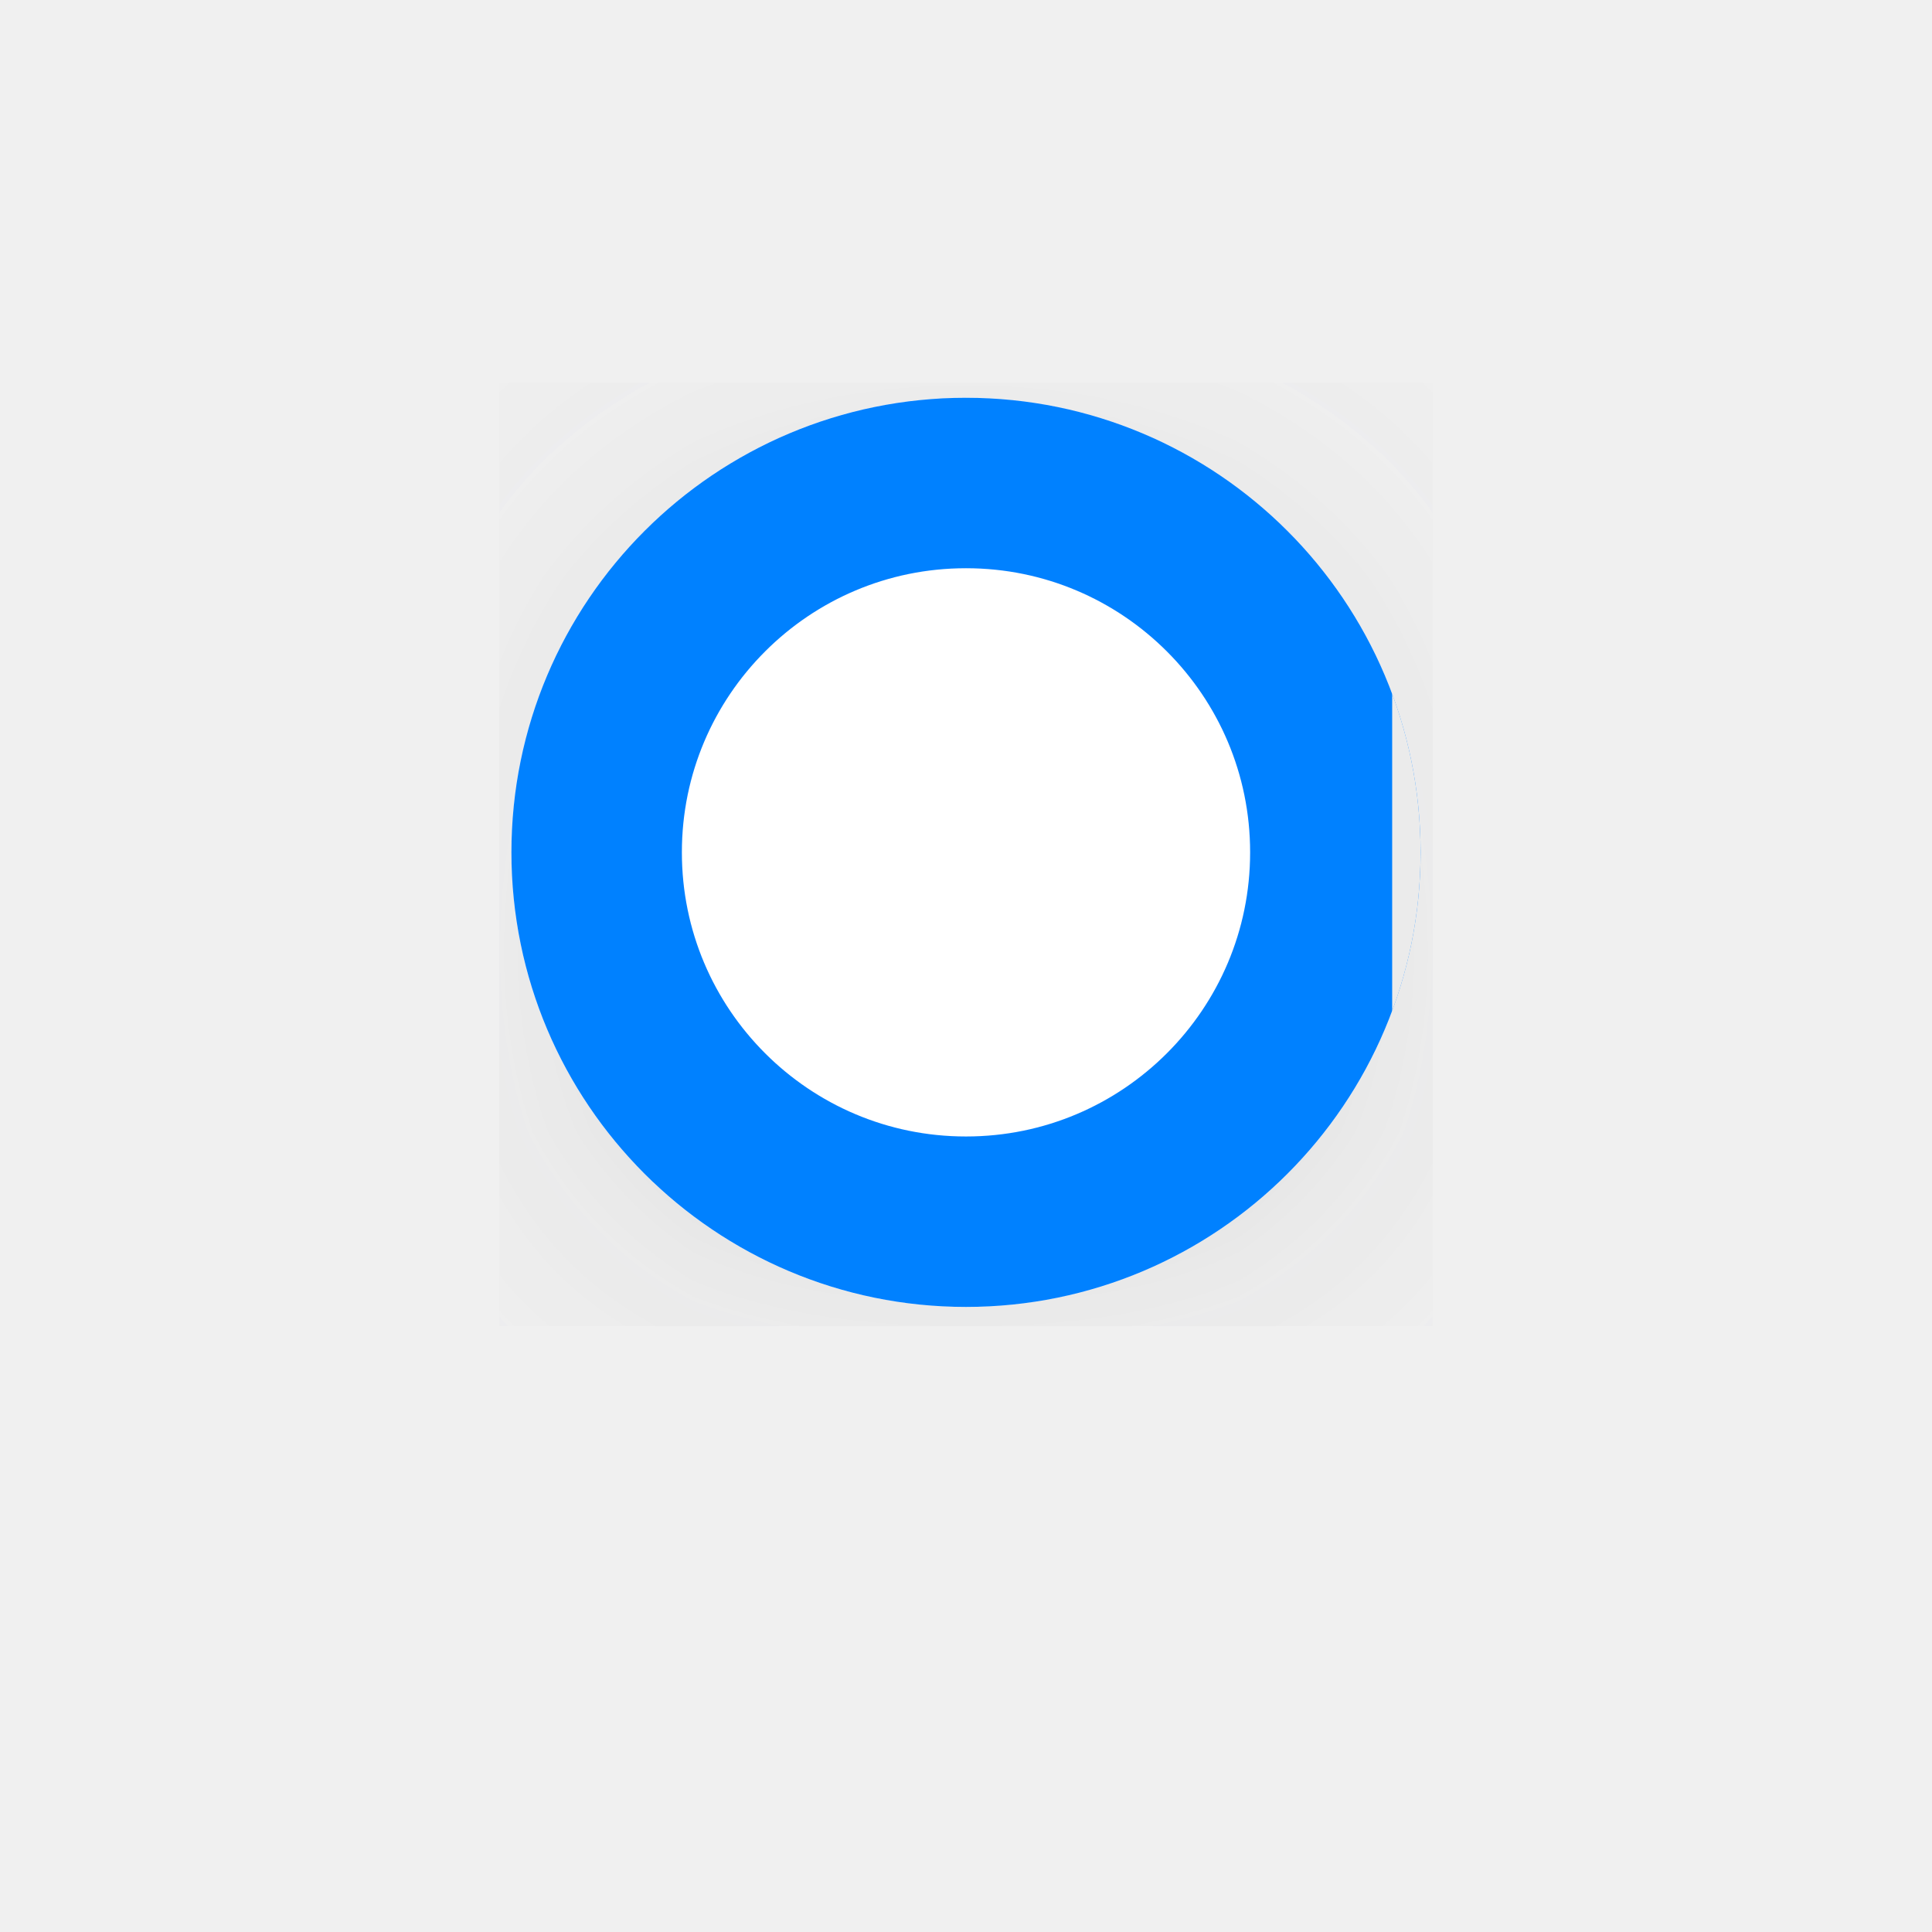
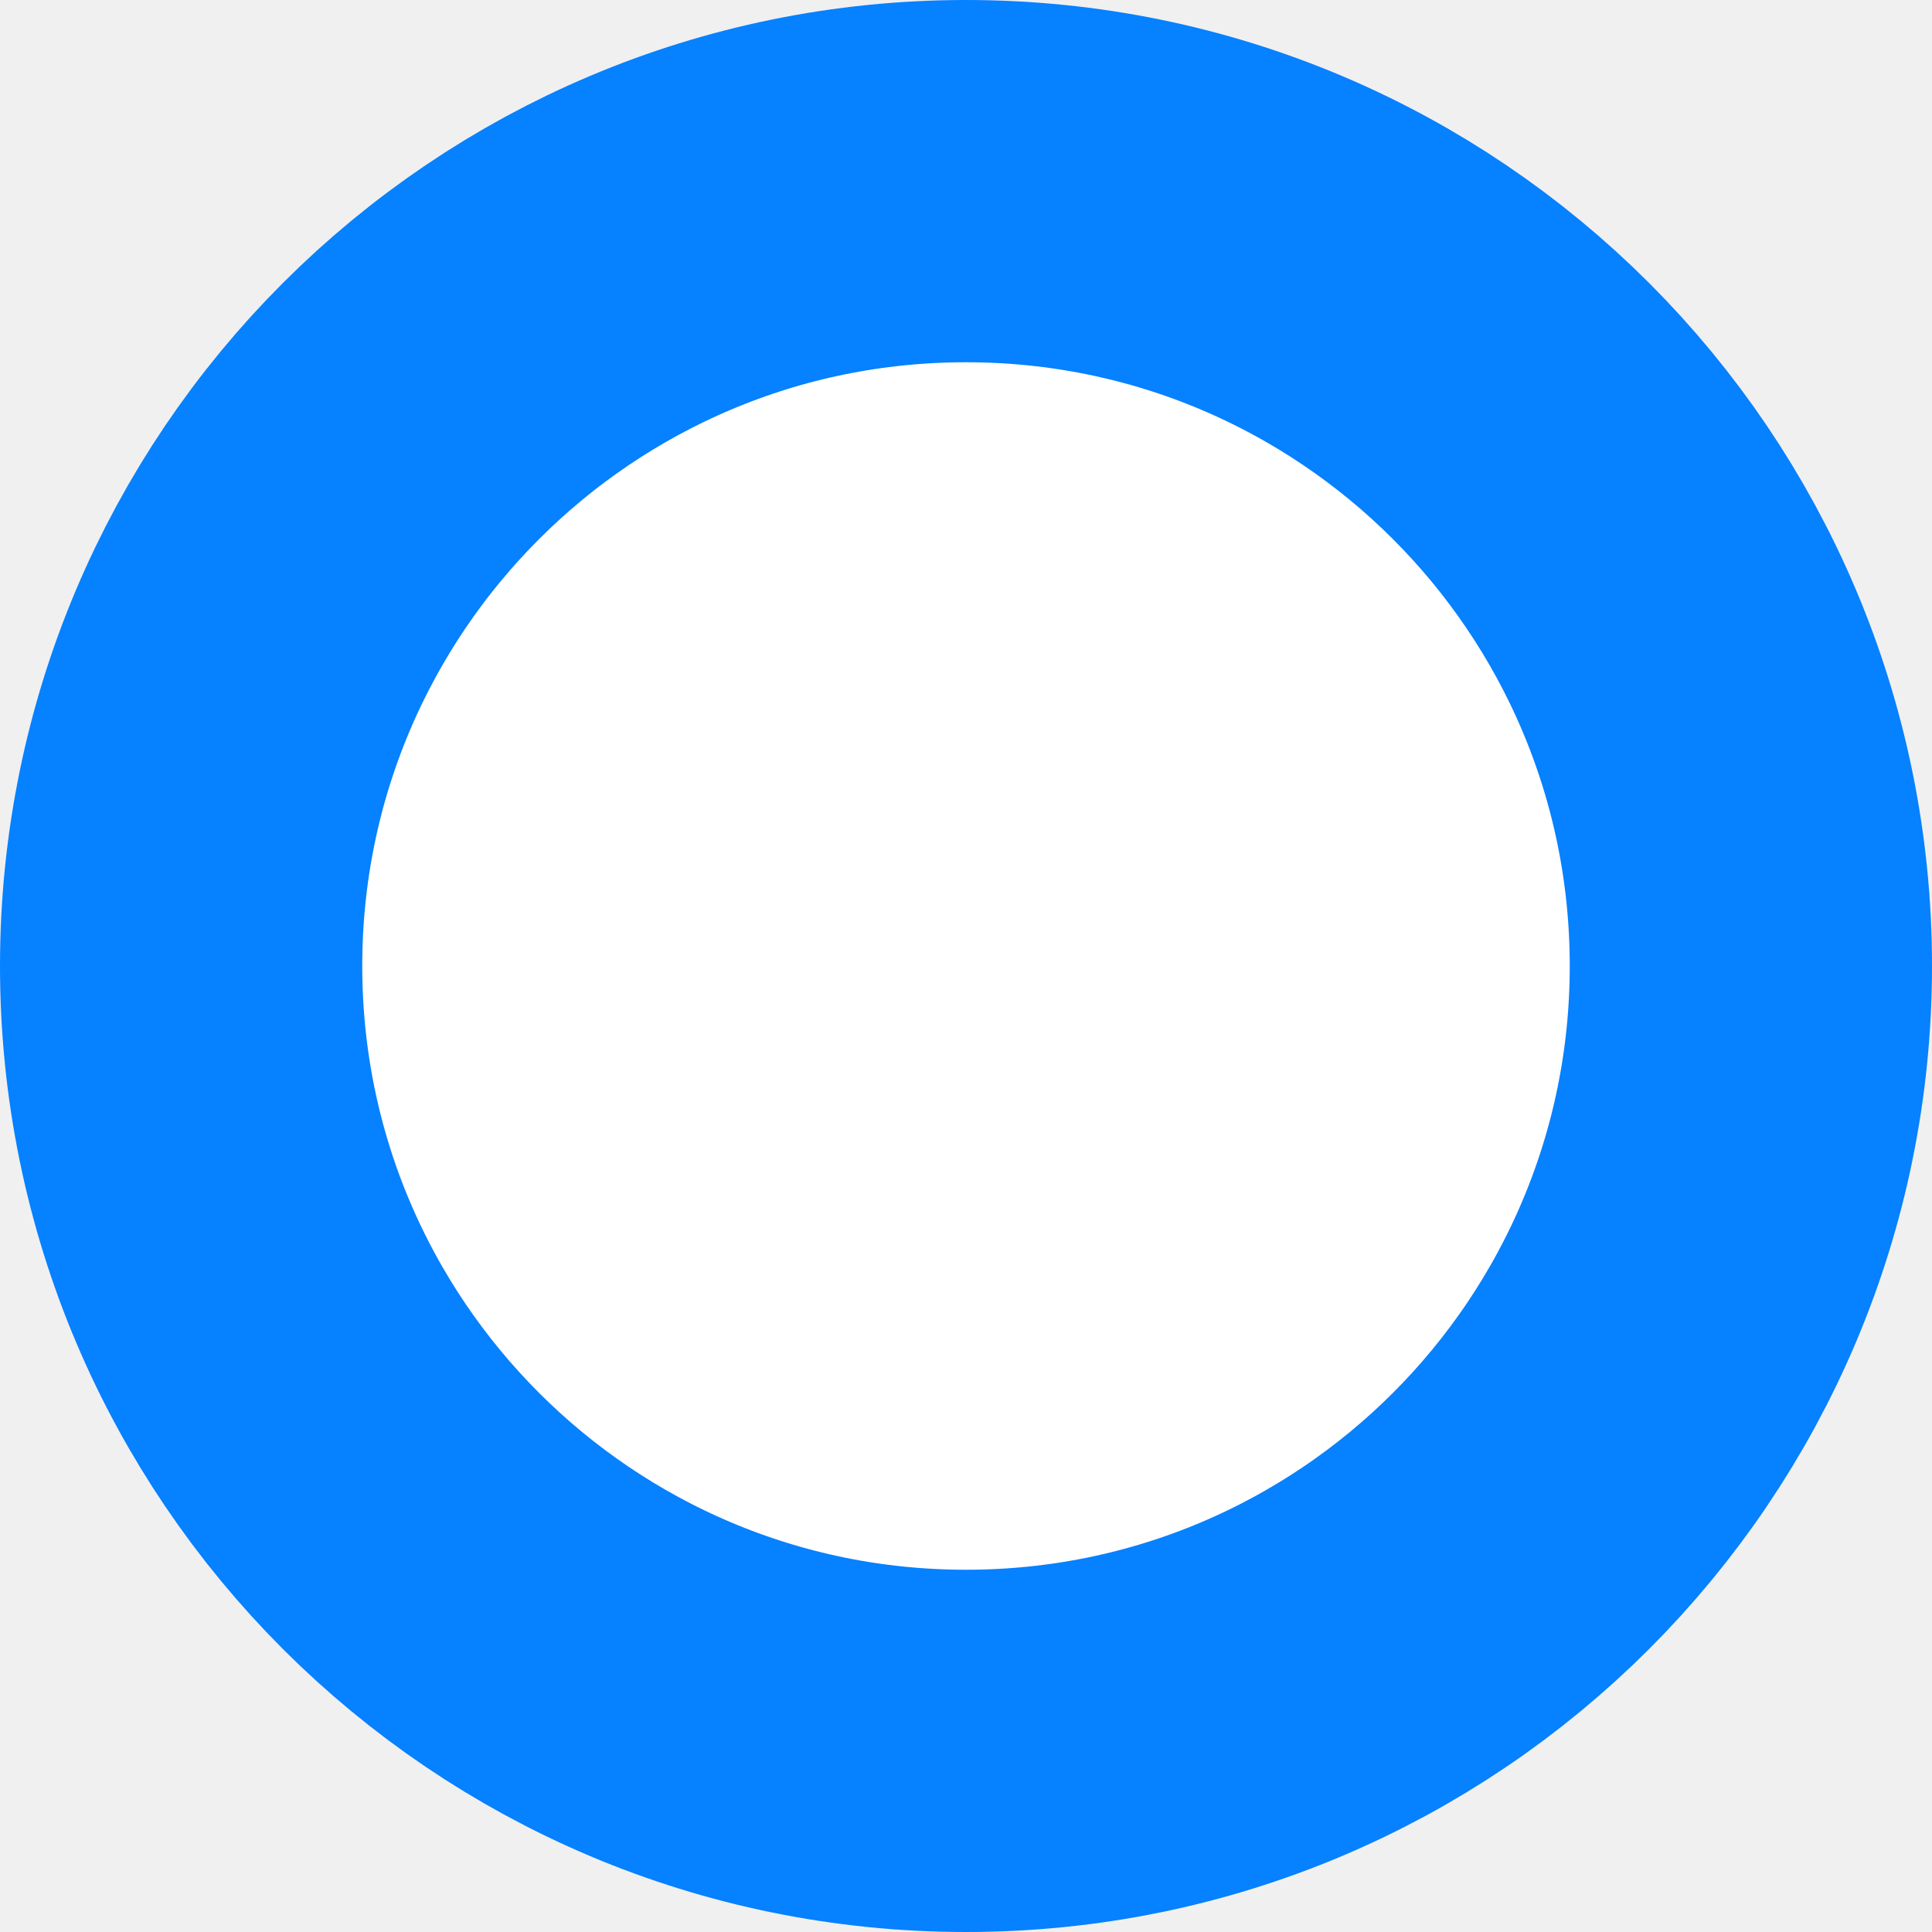
- <svg xmlns="http://www.w3.org/2000/svg" xmlns:xlink="http://www.w3.org/1999/xlink" width="34px" height="34px" viewBox="0 0 34 34" version="1.1">
-   <defs>
-     <filter x="-1.3%" y="-1.6%" width="102.6%" height="103.7%" filterUnits="objectBoundingBox" id="filter-1">
-       <feOffset dx="0" dy="2" in="SourceAlpha" result="shadowOffsetOuter1" />
-       <feGaussianBlur stdDeviation="4.5" in="shadowOffsetOuter1" result="shadowBlurOuter1" />
-       <feColorMatrix values="0 0 0 0 0.149   0 0 0 0 0.149   0 0 0 0 0.157  0 0 0 0.15 0" type="matrix" in="shadowBlurOuter1" result="shadowMatrixOuter1" />
-       <feMerge>
-         <feMergeNode in="shadowMatrixOuter1" />
-         <feMergeNode in="SourceGraphic" />
-       </feMerge>
-     </filter>
-     <circle id="path-2" cx="8" cy="8" r="8" />
-     <polygon id="path-4" points="8.5 0 8.5 7.75 16 16 0.5 16 0.5 0" />
-     <circle id="path-6" cx="8" cy="8" r="8" />
-   </defs>
-   <g id="Transition-updates-" stroke="none" stroke-width="1" fill="none" fill-rule="evenodd">
-     <g id="Projec-grid-update" transform="translate(-1115, -431)">
-       <g id="Group" filter="url(#filter-1)" transform="translate(40, 90)">
-         <g id="status-icon/active" transform="translate(1084, 348)">
-           <g id="Group-2">
-             <mask id="mask-3" fill="white">
-               <use xlink:href="#path-2" />
-             </mask>
-             <g id="Combined-Shape">
-               <use fill="#FFFFFF" fill-rule="evenodd" xlink:href="#path-2" />
-               <circle stroke="#0681FF" stroke-width="3" cx="8" cy="8" r="6.5" />
-             </g>
-             <g id="Group" mask="url(#mask-3)">
-               <mask id="mask-5" fill="white">
-                 <use xlink:href="#path-4" />
-               </mask>
-               <use id="Path-2" fill="#EBEBEB" transform="translate(8.25, 8) scale(-1, 1) translate(-8.25, -8) " xlink:href="#path-4" />
-               <g id="Combined-Shape" mask="url(#mask-5)" transform="translate(8, 8) scale(-1, 1) translate(-8, -8) ">
-                 <use fill="#FFFFFF" fill-rule="evenodd" xlink:href="#path-6" />
-                 <circle stroke="#0681FF" stroke-width="3" cx="8" cy="8" r="6.5" />
-               </g>
-             </g>
-           </g>
-         </g>
-       </g>
+ <svg xmlns="http://www.w3.org/2000/svg" width="16px" height="16px" viewBox="0 0 16 16" version="1.1">
+   <defs />
+   <g id="Page-1" stroke="none" stroke-width="1" fill="none" fill-rule="evenodd">
+     <g id="Artboard" stroke-width="3" stroke="#0681FF" fill="#FFFFFF">
+       <circle id="Oval" cx="8" cy="8" r="6.5" />
    </g>
  </g>
</svg>
